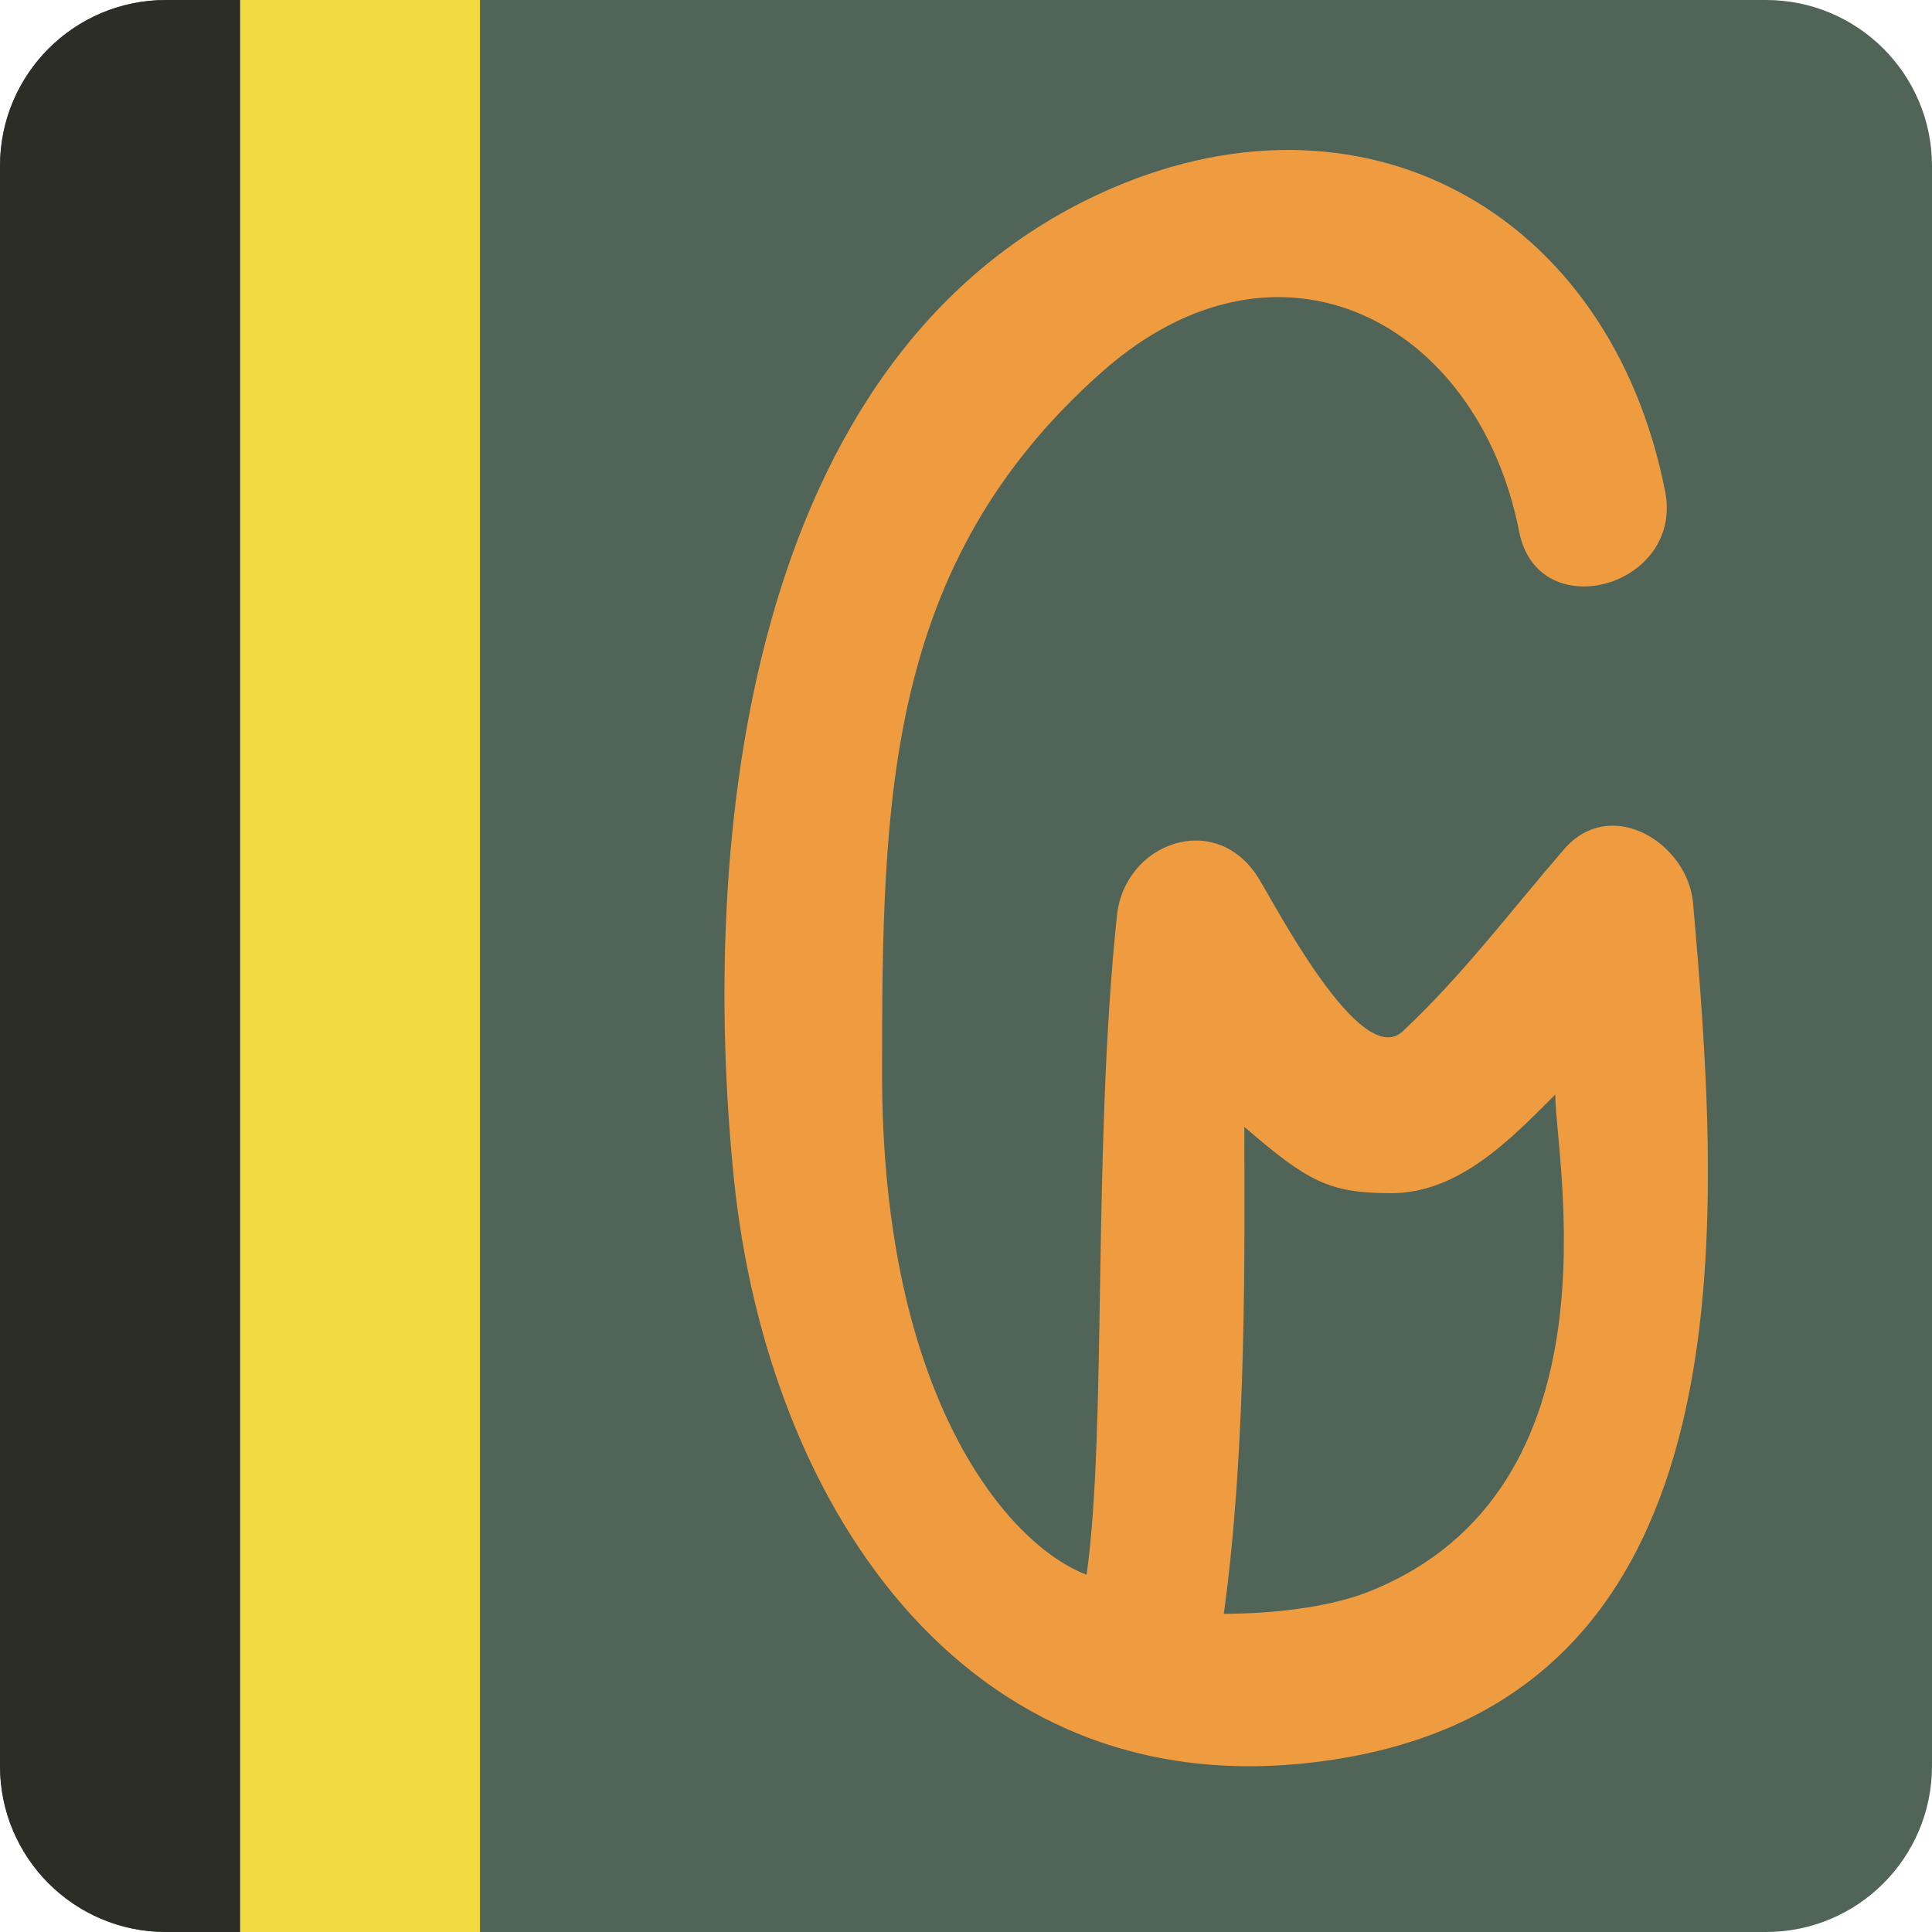
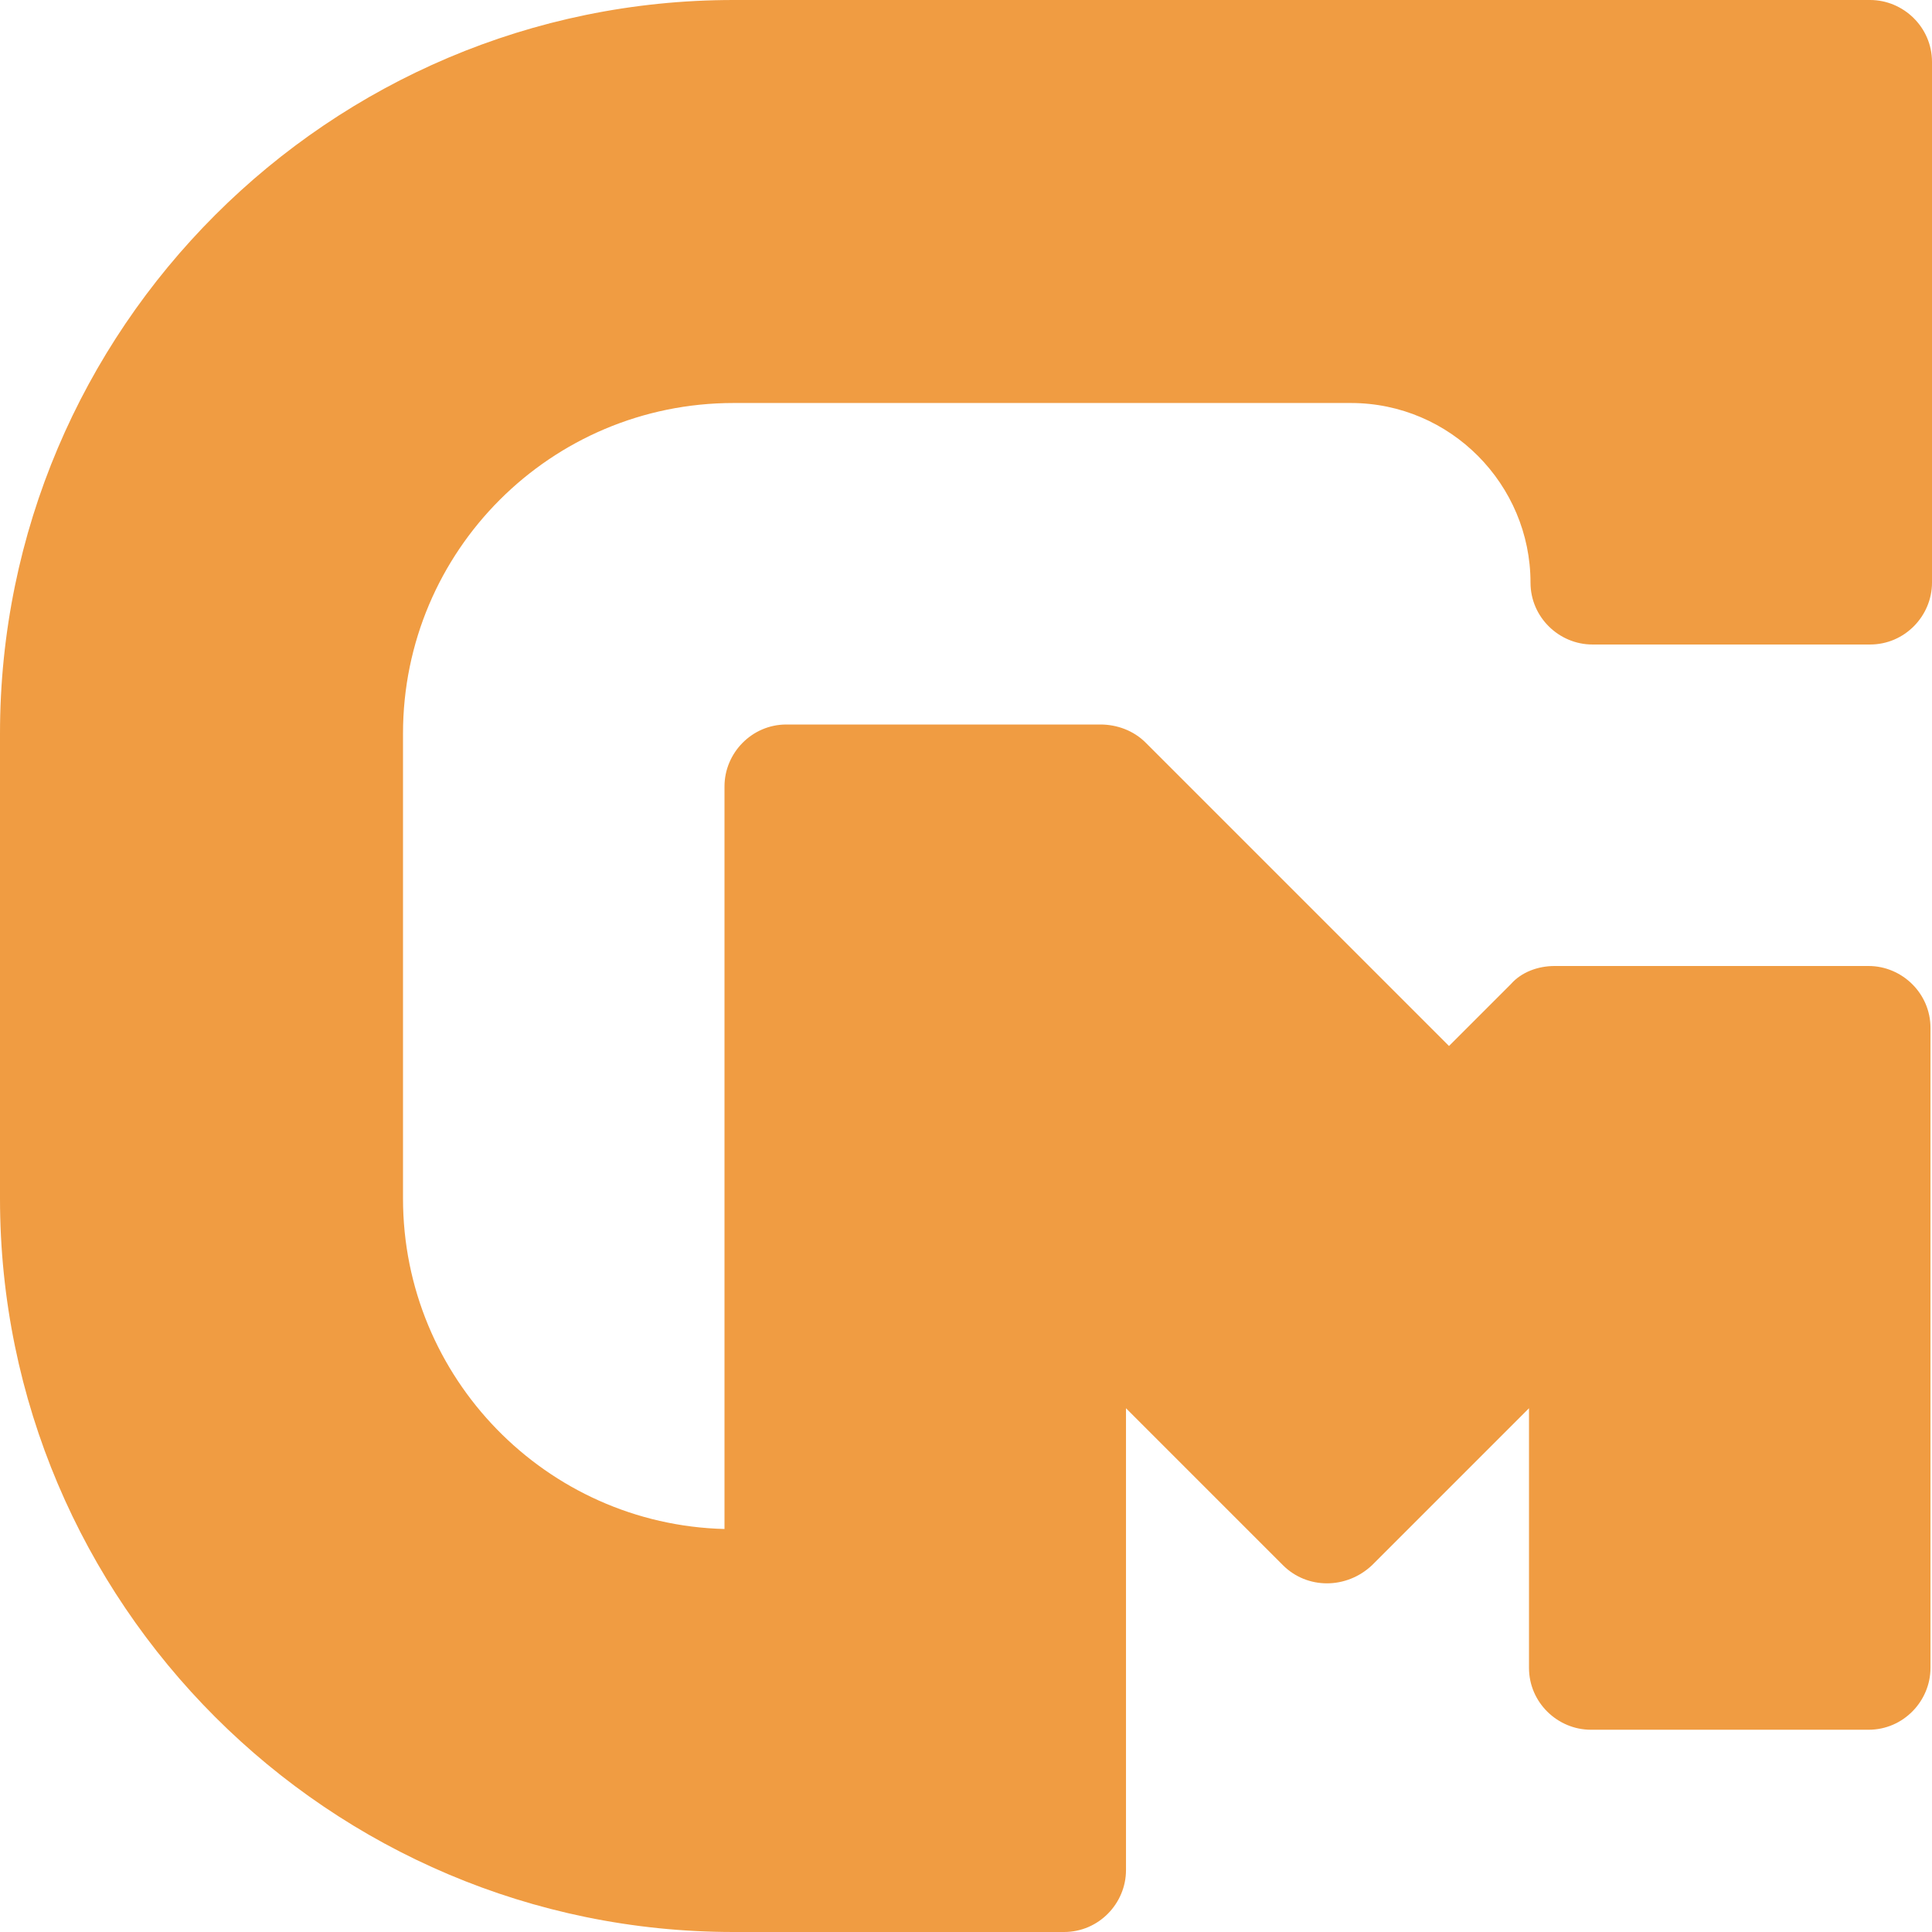
- <svg xmlns="http://www.w3.org/2000/svg" xmlns:xlink="http://www.w3.org/1999/xlink" version="1.1" id="Layer_1" x="0px" y="0px" viewBox="0 0 128 128" style="enable-background:new 0 0 128 128;" xml:space="preserve">
+ <svg xmlns="http://www.w3.org/2000/svg" version="1.1" id="Layer_1" x="0px" y="0px" viewBox="0 0 128 128" style="enable-background:new 0 0 128 128;" xml:space="preserve">
  <style type="text/css">
- 	.st0{clip-path:url(#SVGID_1_);fill:#F1D942;}
- 	.st1{clip-path:url(#SVGID_1_);fill:#2D2D27;}
- 	.st2{fill:#EF9C41;}
+ 	.st0{fill:#F09C42;}
</style>
-   <g>
-     <defs>
-       <path id="SVGID_3_" d="M117,128H11c-6.08,0-11-4.92-11-11V11C0,4.92,4.92,0,11,0h106c6.08,0,11,4.92,11,11v106    C128,123.08,123.08,128,117,128z" />
-     </defs>
-     <use xlink:href="#SVGID_3_" style="overflow:visible;fill:#506458;" />
-     <clipPath id="SVGID_1_">
-       <use xlink:href="#SVGID_3_" style="overflow:visible;" />
-     </clipPath>
-     <rect x="15.9" y="-8.87" class="st0" width="15.9" height="144.8" />
-     <rect y="-8.87" class="st1" width="15.9" height="144.8" />
-   </g>
-   <path class="st2" d="M112.17,59.83c-0.34-3.95-5.44-7.17-8.56-3.55c-3.5,4.05-6.76,8.39-10.68,12.05c-2.79,2.6-8.45-8.4-9.58-10.2  c-2.83-4.48-8.84-2.3-9.35,2.53c-1.64,15.65-0.65,33.95-2.01,43.67c-5.16-1.95-13.55-11.66-13.55-33.17  c0-18.18,0.2-33.81,14.58-46.53c11.7-10.35,24.9-3.32,27.63,10.6c1.25,6.35,10.91,3.65,9.67-2.67  c-3.64-18.56-20.17-27.73-37.5-19.71c-23.47,10.87-26.46,42.97-24.2,65.21c2.23,21.9,15.75,42.48,40.16,38.45  C116.28,111.99,113.99,80.7,112.17,59.83z M90.74,105.43c-2.79,1.12-6.74,1.49-9.66,1.49c1.57-11.36,1.36-24.97,1.36-32.26  c4.22,3.63,5.6,4.39,9.75,4.39c4.49,0,7.96-3.64,10.85-6.53C103.03,76.69,107.66,98.65,90.74,105.43z" />
+   <path class="st0" d="M48.6,26.7h40.9c6.6,0,11.9,5.4,11.9,11.9c0,2.3,1.9,4.1,4.1,4.1l18.4,0c2.3,0,4.1-1.9,4.1-4.1V4.1  c0-2.3-1.9-4.1-4.1-4.1H48.6C21.8,0,0,21.8,0,48.6v30.8C0,106.2,21.8,128,48.6,128h21.9c2.3,0,4.1-1.9,4.1-4.1V93.3l10.4,10.4  c1.6,1.6,4.2,1.6,5.9,0l10.4-10.4v17.2c0,2.3,1.9,4.1,4.1,4.1h18.4c2.3,0,4.1-1.9,4.1-4.1V68.1c0-2.3-1.9-4.1-4.1-4.1h-1.2h-19.6  c-1.1,0-2.2,0.4-2.9,1.2L96,69.3L75.9,49.2C75.1,48.4,74,48,72.9,48H52.1c-2.3,0-4.1,1.9-4.1,4.1v49.2c-11.8-0.3-21.3-10-21.3-21.9  V48.6C26.7,36.5,36.5,26.7,48.6,26.7z" />
</svg>
